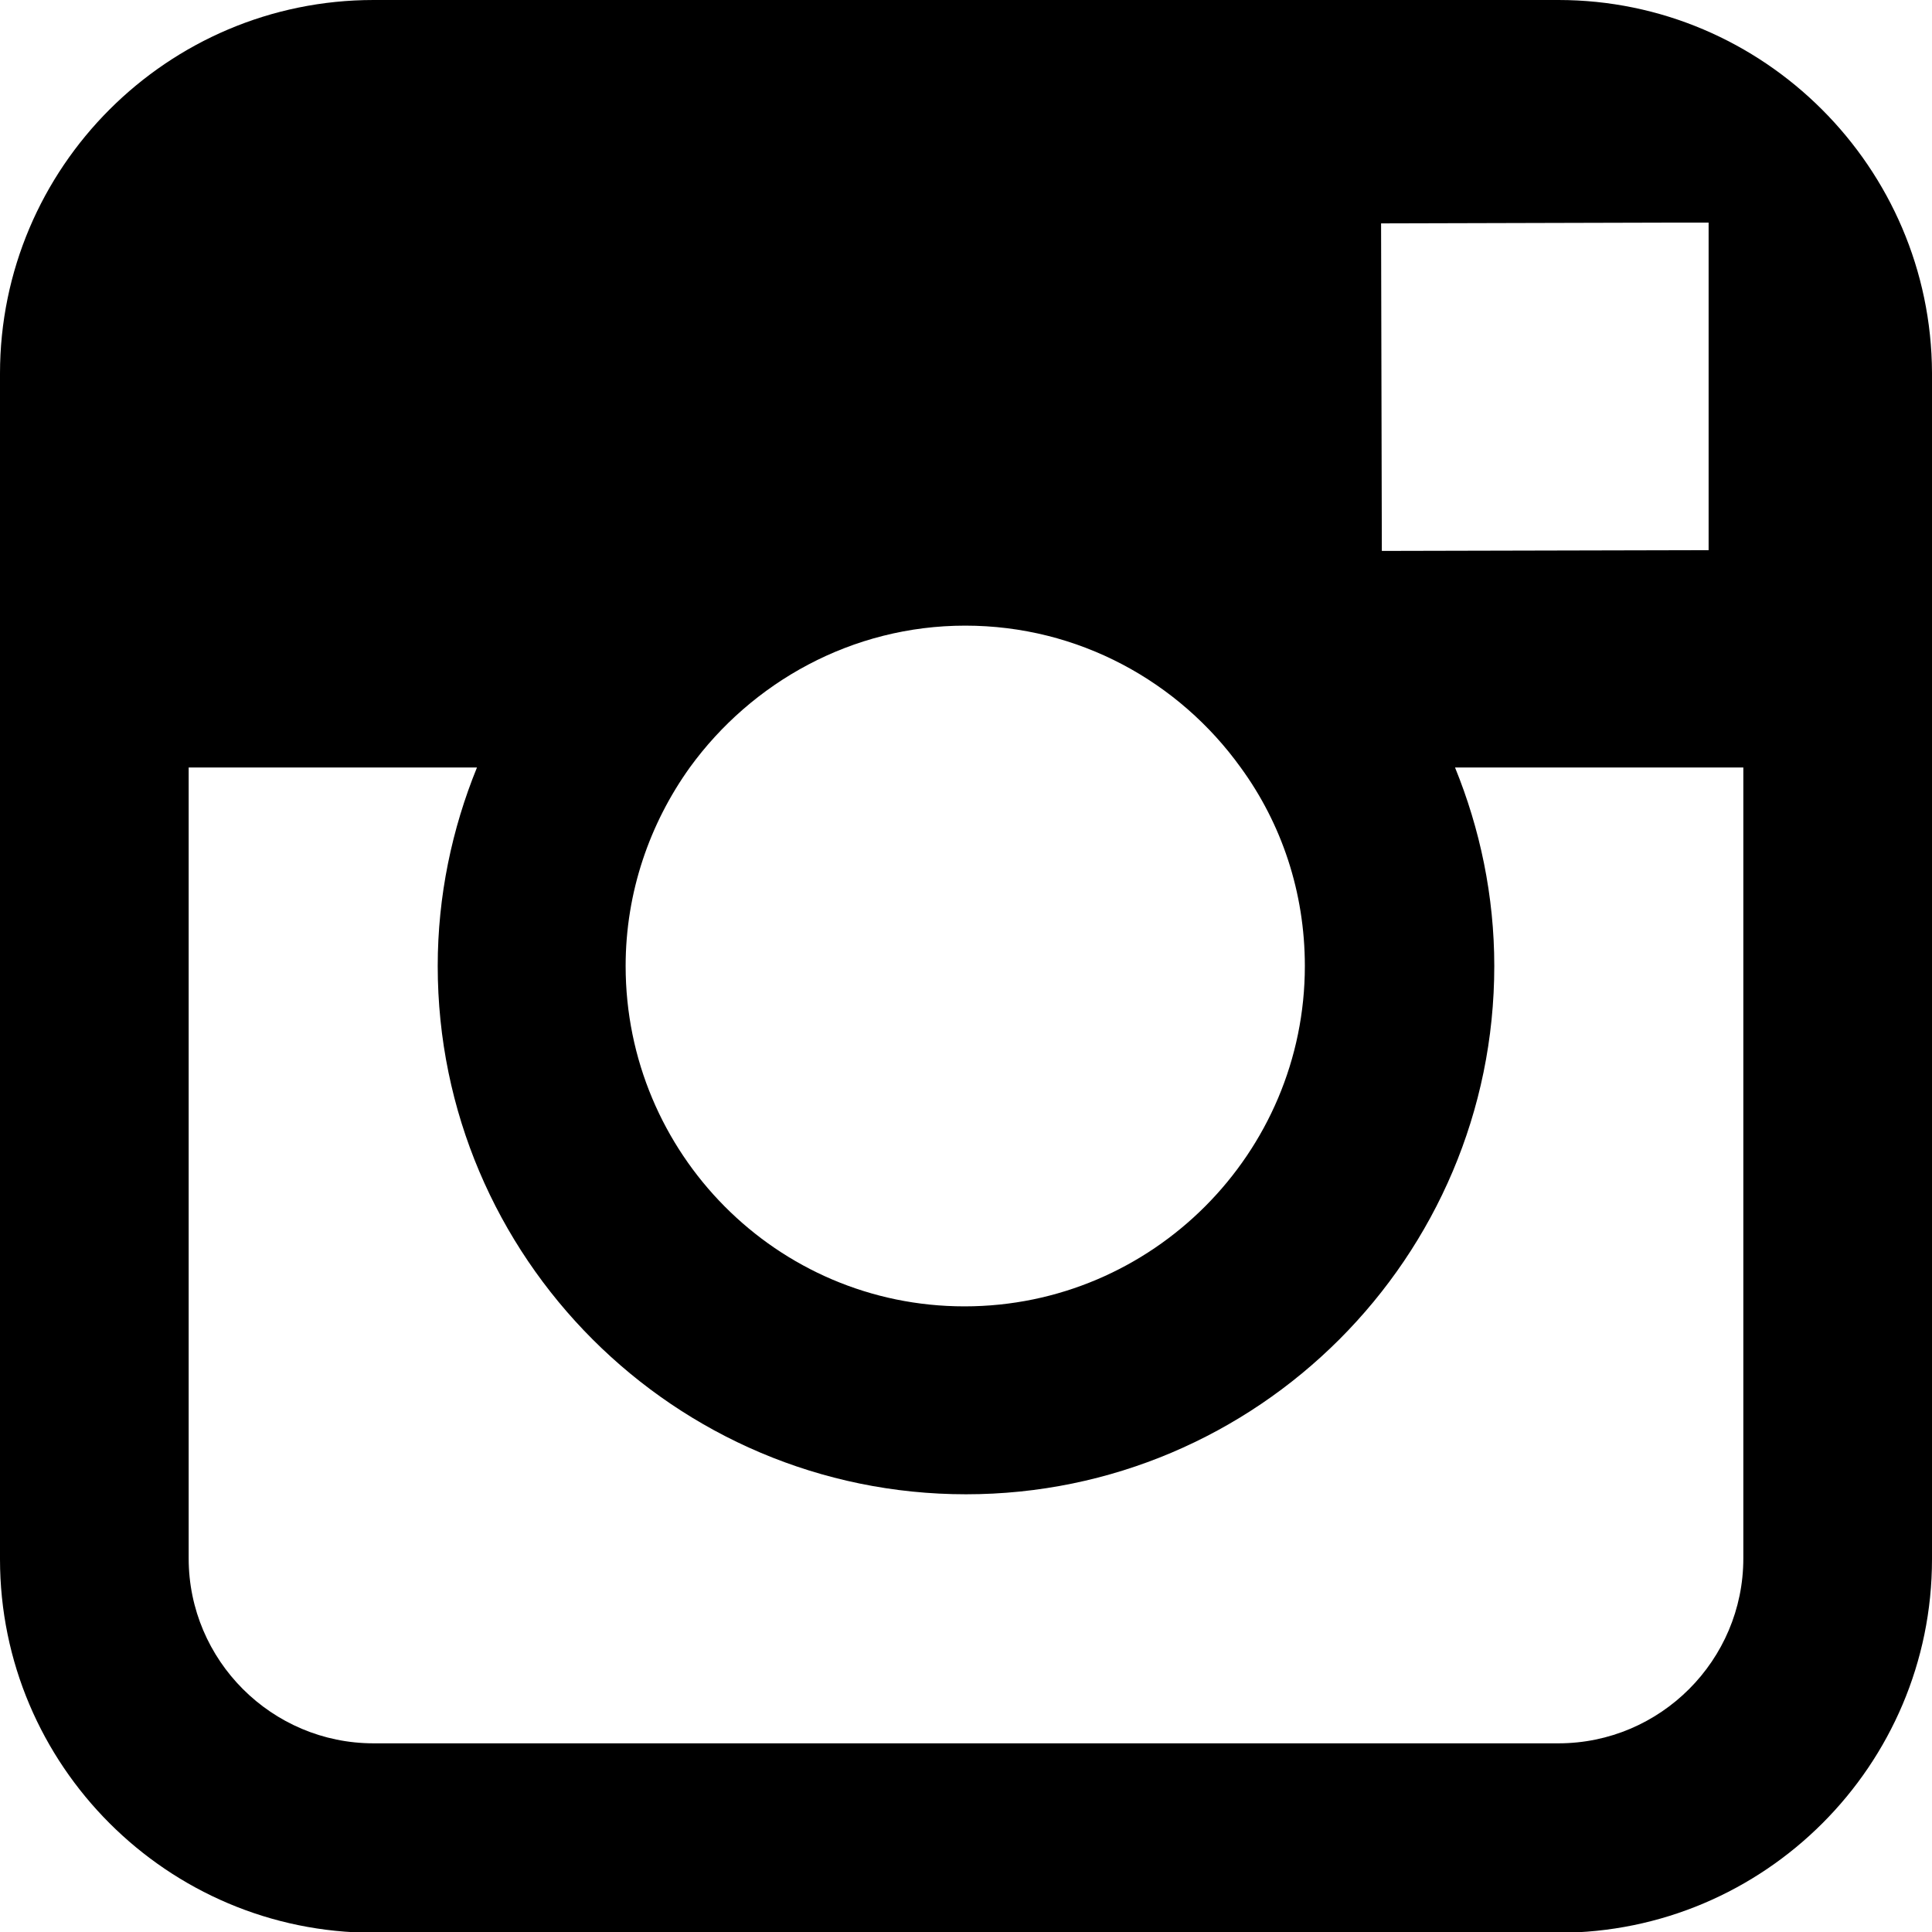
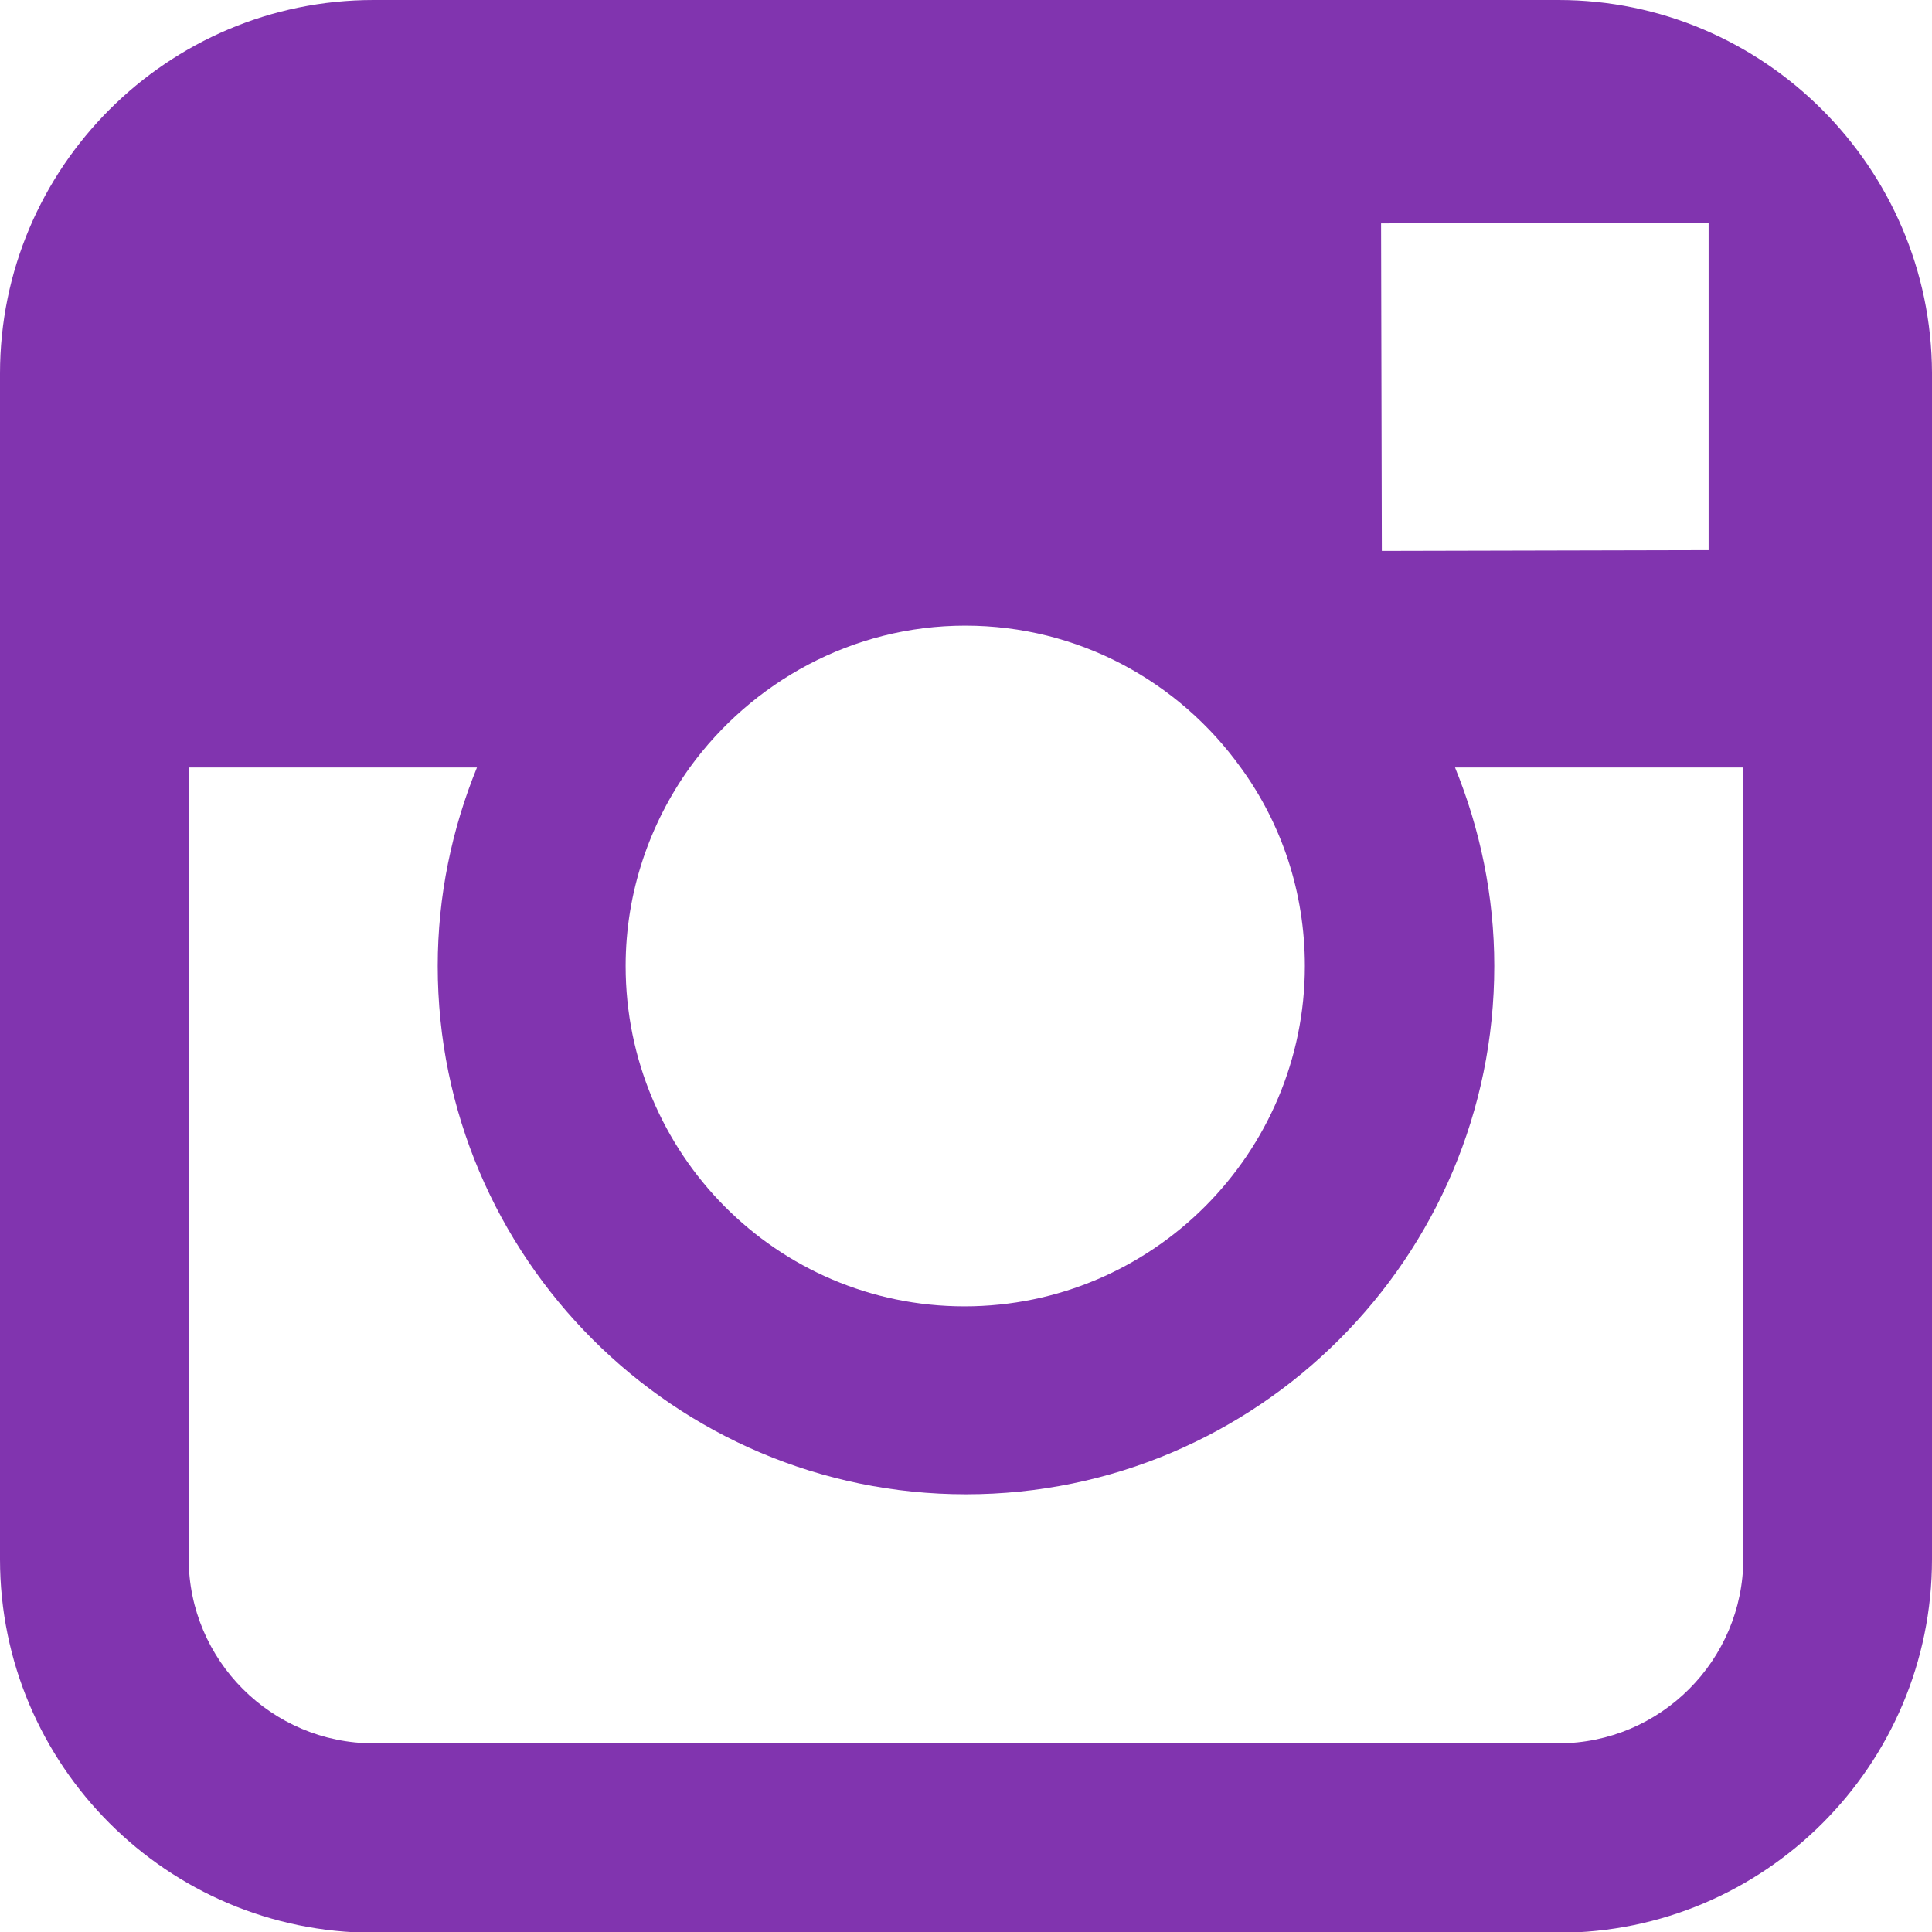
- <svg xmlns="http://www.w3.org/2000/svg" fill="#000000" height="800px" width="800px" version="1.1" id="Layer_1" viewBox="-271 273 256 256" xml:space="preserve">
+ <svg xmlns="http://www.w3.org/2000/svg" fill="#8134AF" height="800px" width="800px" version="1.1" id="Layer_1" viewBox="-271 273 256 256" xml:space="preserve">
  <path d="M-64.5,273h-157c-27.3,0-49.5,22.2-49.5,49.5v52.3v104.8c0,27.3,22.2,49.5,49.5,49.5h157c27.3,0,49.5-22.2,49.5-49.5V374.7  v-52.3C-15.1,295.2-37.3,273-64.5,273z M-50.3,302.5h5.7v5.6v37.8l-43.3,0.1l-0.1-43.4L-50.3,302.5z M-179.6,374.7  c8.2-11.3,21.5-18.8,36.5-18.8s28.3,7.4,36.5,18.8c5.4,7.4,8.5,16.5,8.5,26.3c0,24.8-20.2,45.1-45.1,45.1s-44.9-20.3-44.9-45.1  C-188.1,391.2-184.9,382.1-179.6,374.7z M-40,479.5C-40,493-51,504-64.5,504h-157c-13.5,0-24.5-11-24.5-24.5V374.7h38.2  c-3.3,8.1-5.2,17-5.2,26.3c0,38.6,31.4,70,70,70c38.6,0,70-31.4,70-70c0-9.3-1.9-18.2-5.2-26.3H-40V479.5z" />
</svg>
